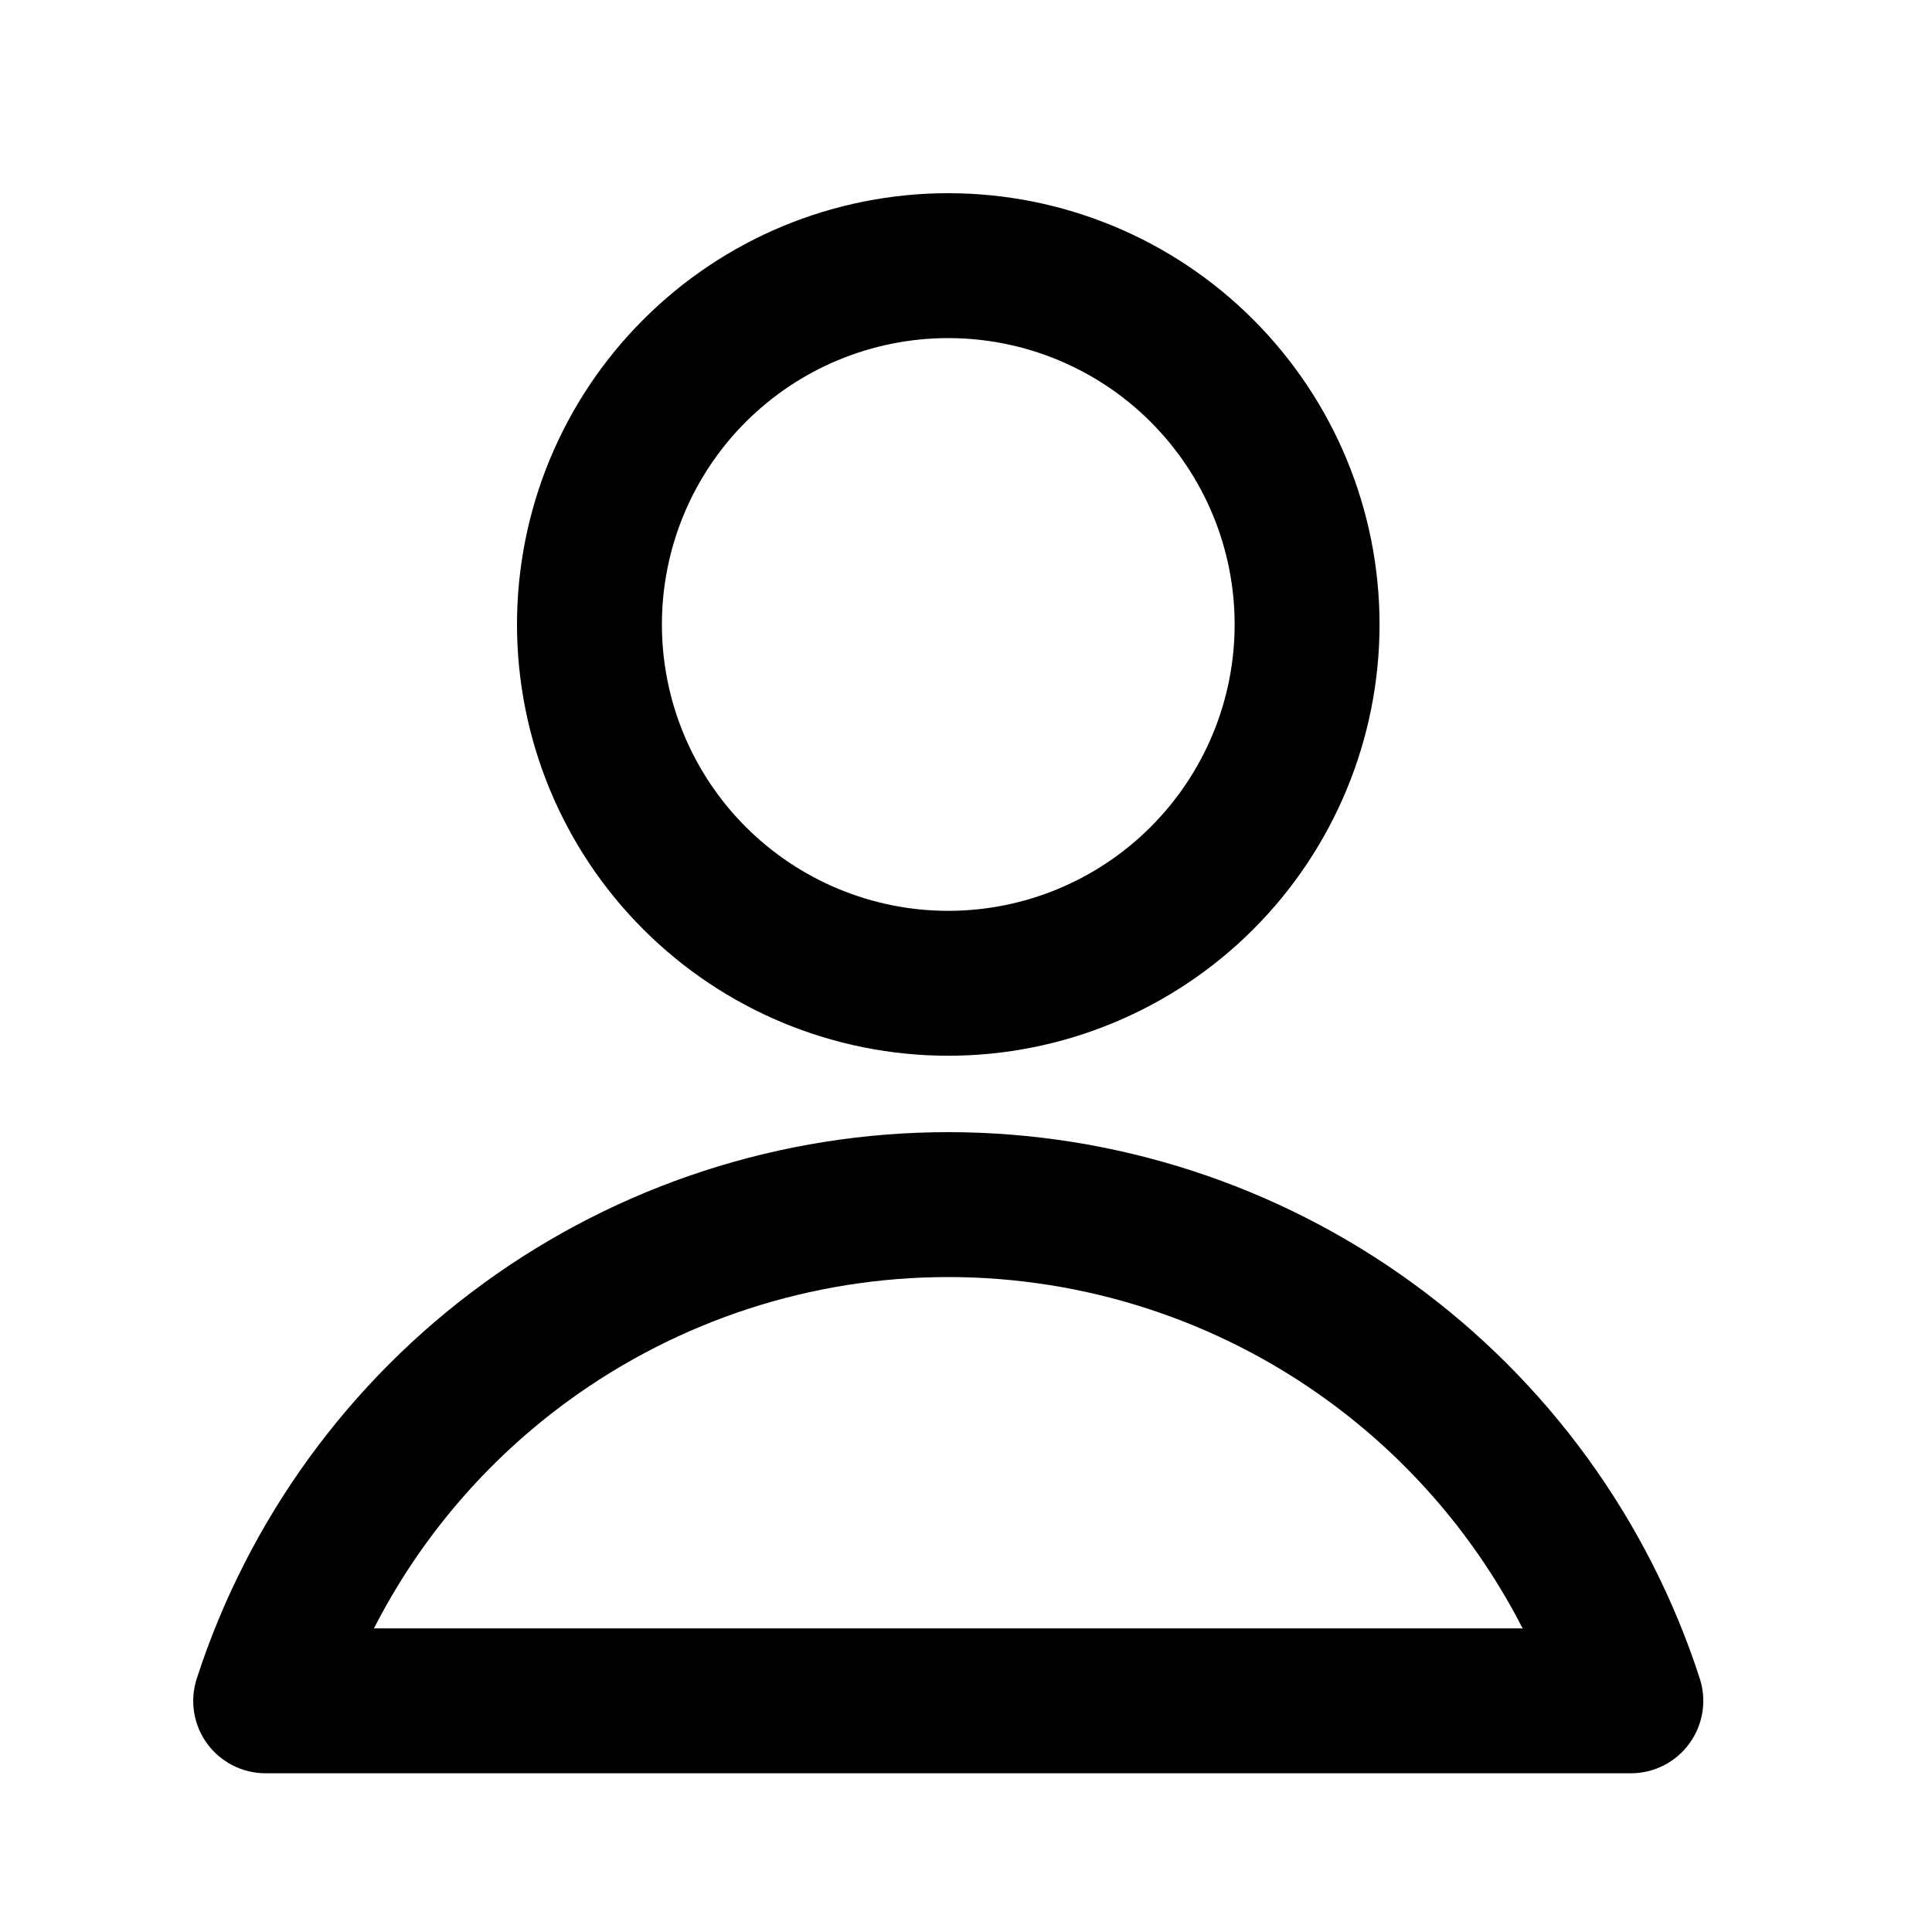
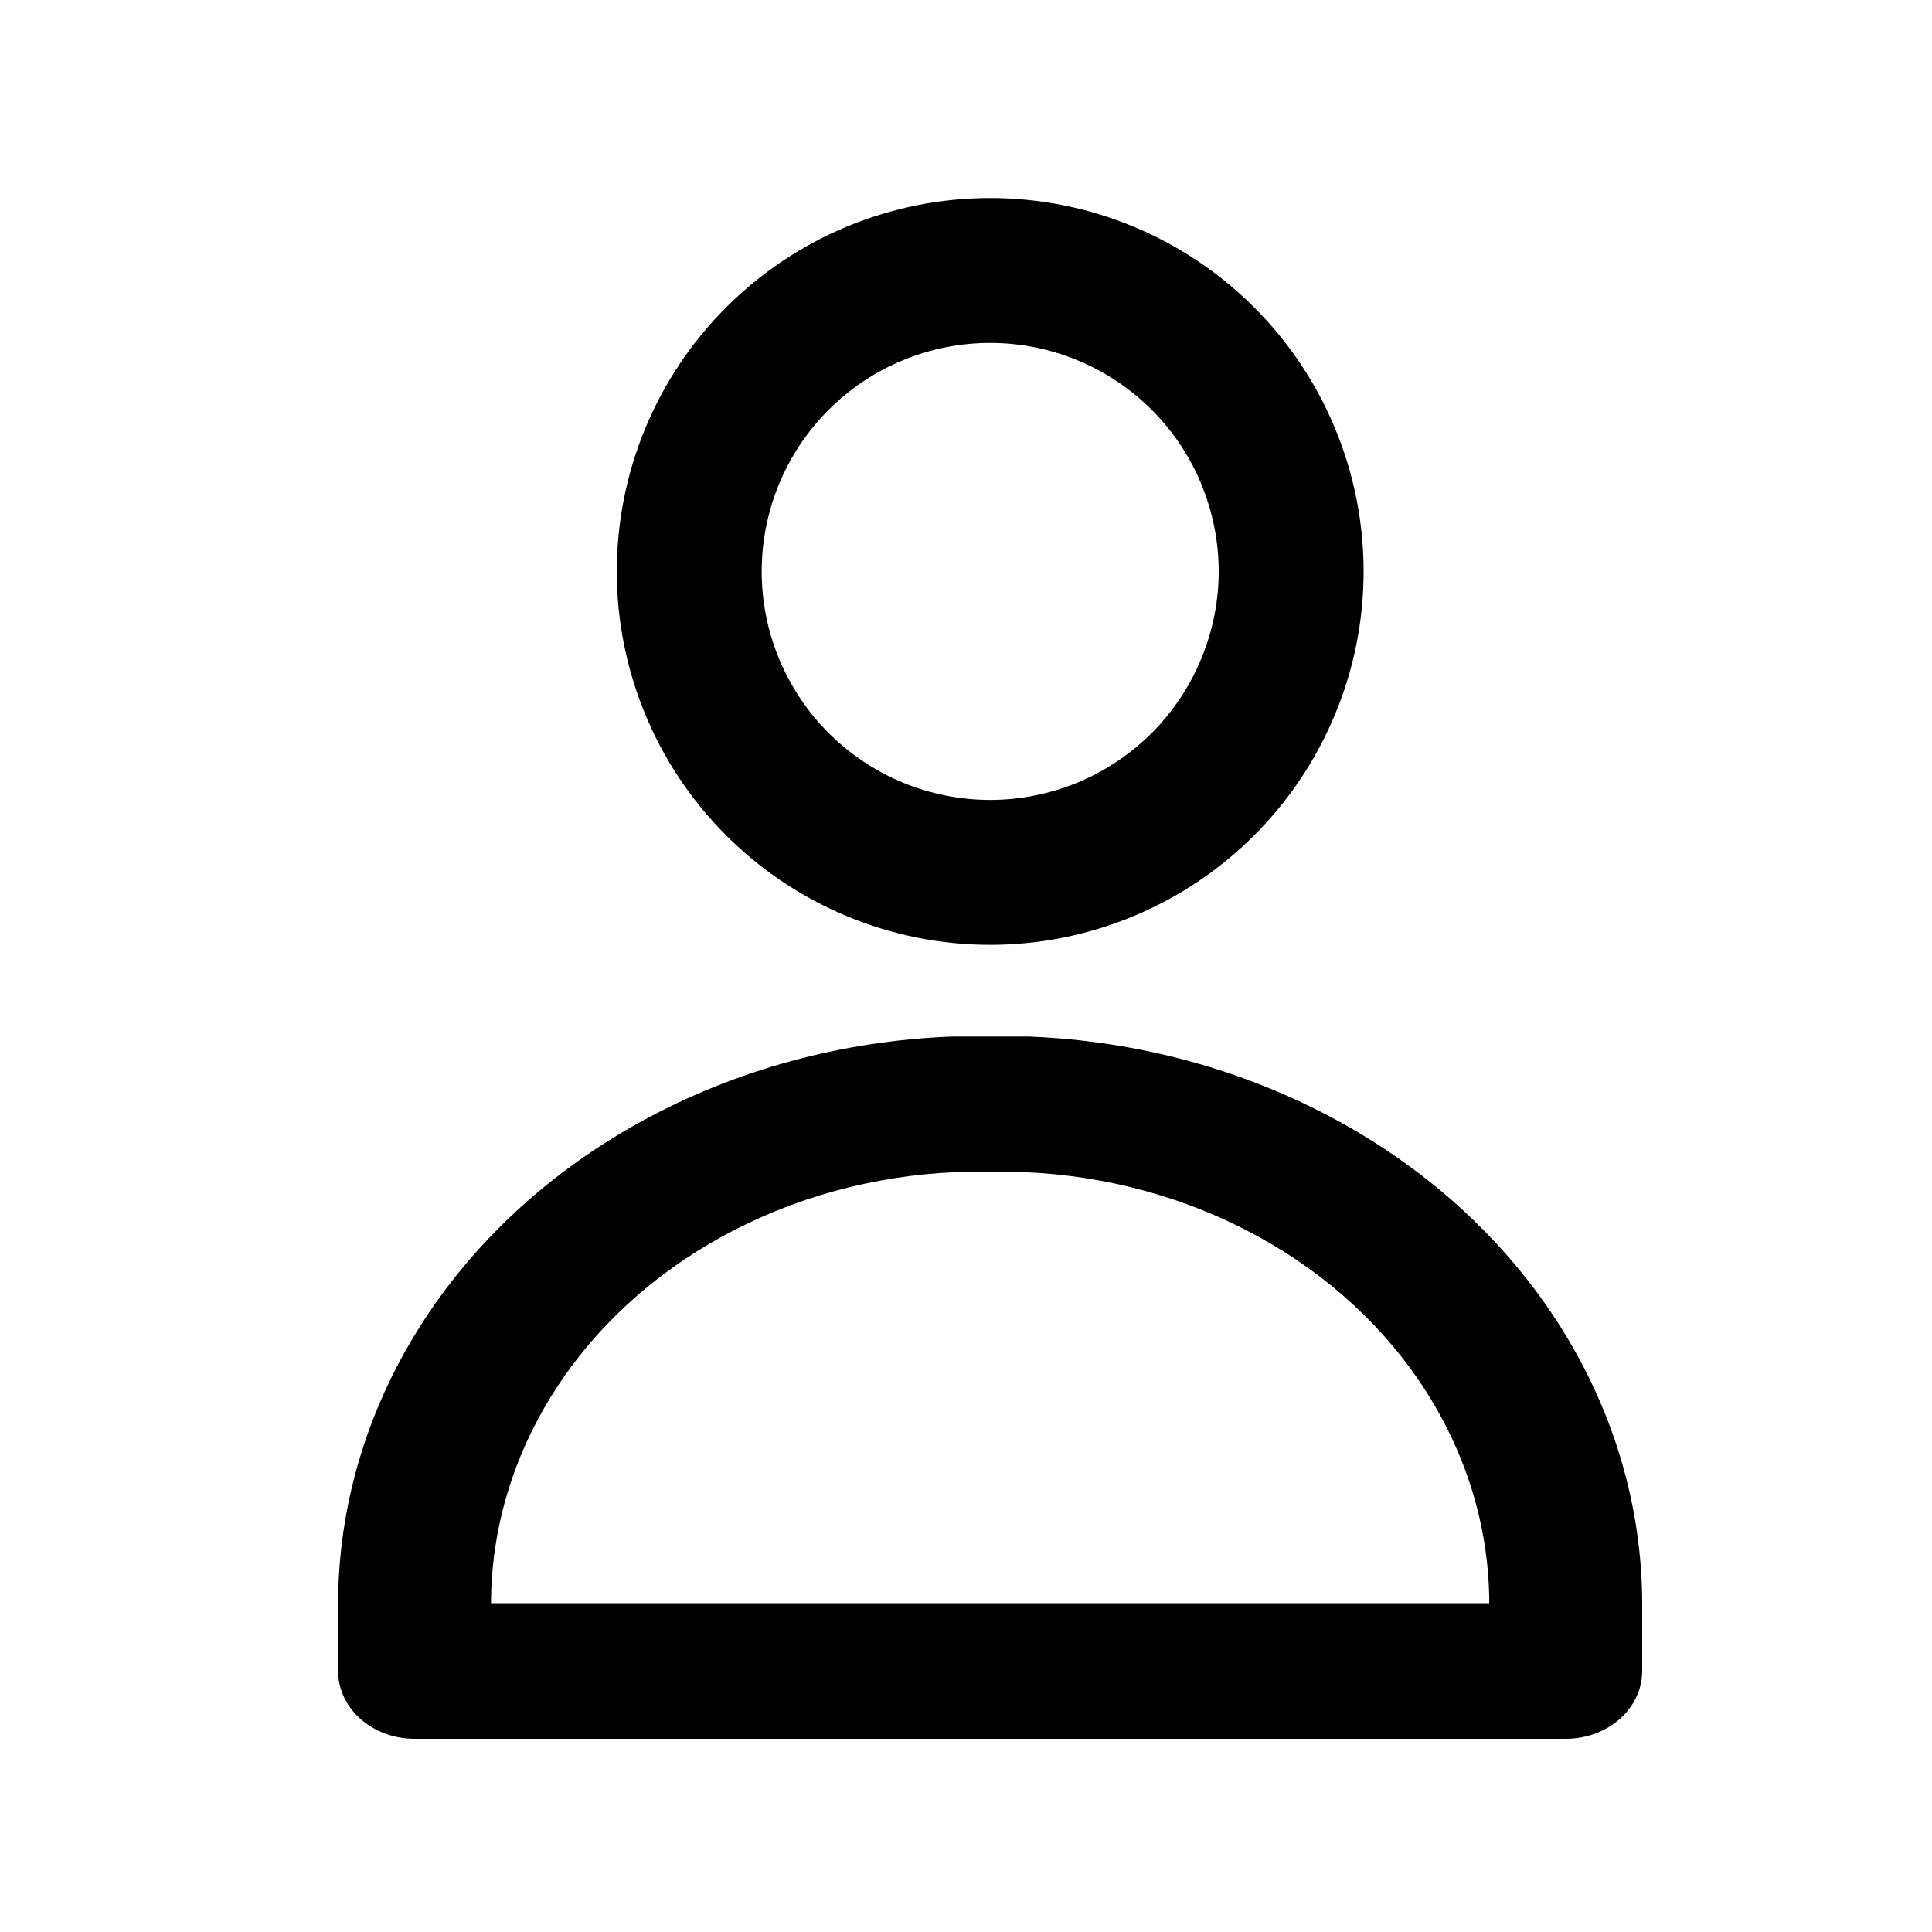
<svg xmlns="http://www.w3.org/2000/svg" width="20" height="20" viewBox="0 0 20 20" fill="none">
-   <path fill-rule="evenodd" clip-rule="evenodd" d="M9.816 2C8.632 2 7.497 2.47 6.66 3.308C5.822 4.145 5.352 5.28 5.352 6.464C5.352 7.648 5.822 8.784 6.66 9.621C7.497 10.458 8.632 10.929 9.816 10.929C11 10.929 12.136 10.458 12.973 9.621C13.81 8.784 14.281 7.648 14.281 6.464C14.281 5.28 13.81 4.145 12.973 3.308C12.136 2.47 11 2 9.816 2ZM7.72 4.368C8.276 3.812 9.03 3.5 9.816 3.5C10.602 3.5 11.356 3.812 11.912 4.368C12.468 4.924 12.781 5.678 12.781 6.464C12.781 7.25 12.468 8.004 11.912 8.56C11.356 9.116 10.602 9.429 9.816 9.429C9.03 9.429 8.276 9.116 7.72 8.56C7.164 8.004 6.852 7.25 6.852 6.464C6.852 5.678 7.164 4.924 7.72 4.368ZM9.816 11.72C8.088 11.72 6.405 12.267 5.007 13.284C3.61 14.3 2.57 15.732 2.037 17.376C1.963 17.604 2.002 17.854 2.143 18.048C2.284 18.242 2.51 18.357 2.75 18.357H16.883C17.123 18.357 17.348 18.242 17.489 18.048C17.63 17.854 17.67 17.604 17.596 17.376C17.063 15.732 16.023 14.3 14.625 13.284C13.228 12.267 11.544 11.72 9.816 11.72ZM5.889 14.497C7.031 13.667 8.405 13.22 9.816 13.22C11.227 13.22 12.602 13.667 13.743 14.497C14.596 15.117 15.286 15.927 15.762 16.857H3.871C4.346 15.927 5.036 15.117 5.889 14.497Z" fill="currentColor" />
+   <path fill-rule="evenodd" clip-rule="evenodd" d="M10.25 2.05C9.743 2.05 9.24 2.15 8.771 2.344C8.302 2.538 7.876 2.823 7.517 3.182C7.158 3.541 6.873 3.967 6.679 4.436C6.485 4.905 6.385 5.408 6.385 5.915C6.385 6.423 6.485 6.925 6.679 7.394C6.873 7.863 7.158 8.289 7.517 8.648C7.876 9.007 8.302 9.292 8.771 9.486C9.24 9.681 9.743 9.781 10.25 9.781C10.758 9.781 11.26 9.681 11.729 9.486C12.198 9.292 12.624 9.007 12.983 8.648C13.342 8.289 13.627 7.863 13.821 7.394C14.016 6.925 14.116 6.423 14.116 5.915C14.116 5.408 14.016 4.905 13.821 4.436C13.627 3.967 13.342 3.541 12.983 3.182C12.624 2.823 12.198 2.538 11.729 2.344C11.26 2.15 10.758 2.05 10.25 2.05ZM9.345 3.73C9.632 3.611 9.94 3.55 10.25 3.55C10.561 3.55 10.868 3.611 11.155 3.73C11.442 3.849 11.703 4.023 11.923 4.243C12.142 4.462 12.317 4.723 12.435 5.01C12.554 5.297 12.616 5.605 12.616 5.915C12.616 6.226 12.554 6.533 12.435 6.82C12.317 7.107 12.142 7.368 11.923 7.588C11.703 7.807 11.442 7.982 11.155 8.101C10.868 8.219 10.561 8.281 10.25 8.281C9.94 8.281 9.632 8.219 9.345 8.101C9.058 7.982 8.797 7.807 8.578 7.588C8.358 7.368 8.184 7.107 8.065 6.82C7.946 6.533 7.885 6.226 7.885 5.915C7.885 5.605 7.946 5.297 8.065 5.01C8.184 4.723 8.358 4.462 8.578 4.243C8.797 4.023 9.058 3.849 9.345 3.73Z" fill="currentColor" />
+   <path fill-rule="evenodd" clip-rule="evenodd" d="M9.839 10.731C9.851 10.731 9.863 10.73 9.875 10.73H10.625C10.638 10.73 10.652 10.731 10.665 10.731C11.794 10.777 12.891 11.078 13.852 11.604C14.815 12.131 15.61 12.868 16.16 13.744C16.711 14.62 17 15.607 17 16.61V17.298C17 17.686 16.646 18 16.208 18H10.625L10.62 18H4.292C3.854 18 3.5 17.686 3.5 17.298V16.61C3.5 15.607 3.789 14.62 4.34 13.744C4.89 12.868 5.685 12.131 6.648 11.604C7.61 11.077 8.709 10.776 9.839 10.731ZM9.893 12.134H10.606C11.461 12.17 12.292 12.399 13.02 12.798C13.753 13.199 14.358 13.76 14.777 14.427C15.195 15.091 15.415 15.837 15.417 16.596H10.63L10.625 16.596H5.083C5.085 15.837 5.305 15.091 5.723 14.427C6.142 13.76 6.747 13.199 7.48 12.798C8.208 12.399 9.039 12.17 9.893 12.134ZM5.083 16.607L5.083 16.596C5.083 16.6 5.083 16.603 5.083 16.607ZM15.417 16.607C15.417 16.603 15.417 16.6 15.417 16.596L15.417 16.607Z" fill="currentColor" />
</svg>
